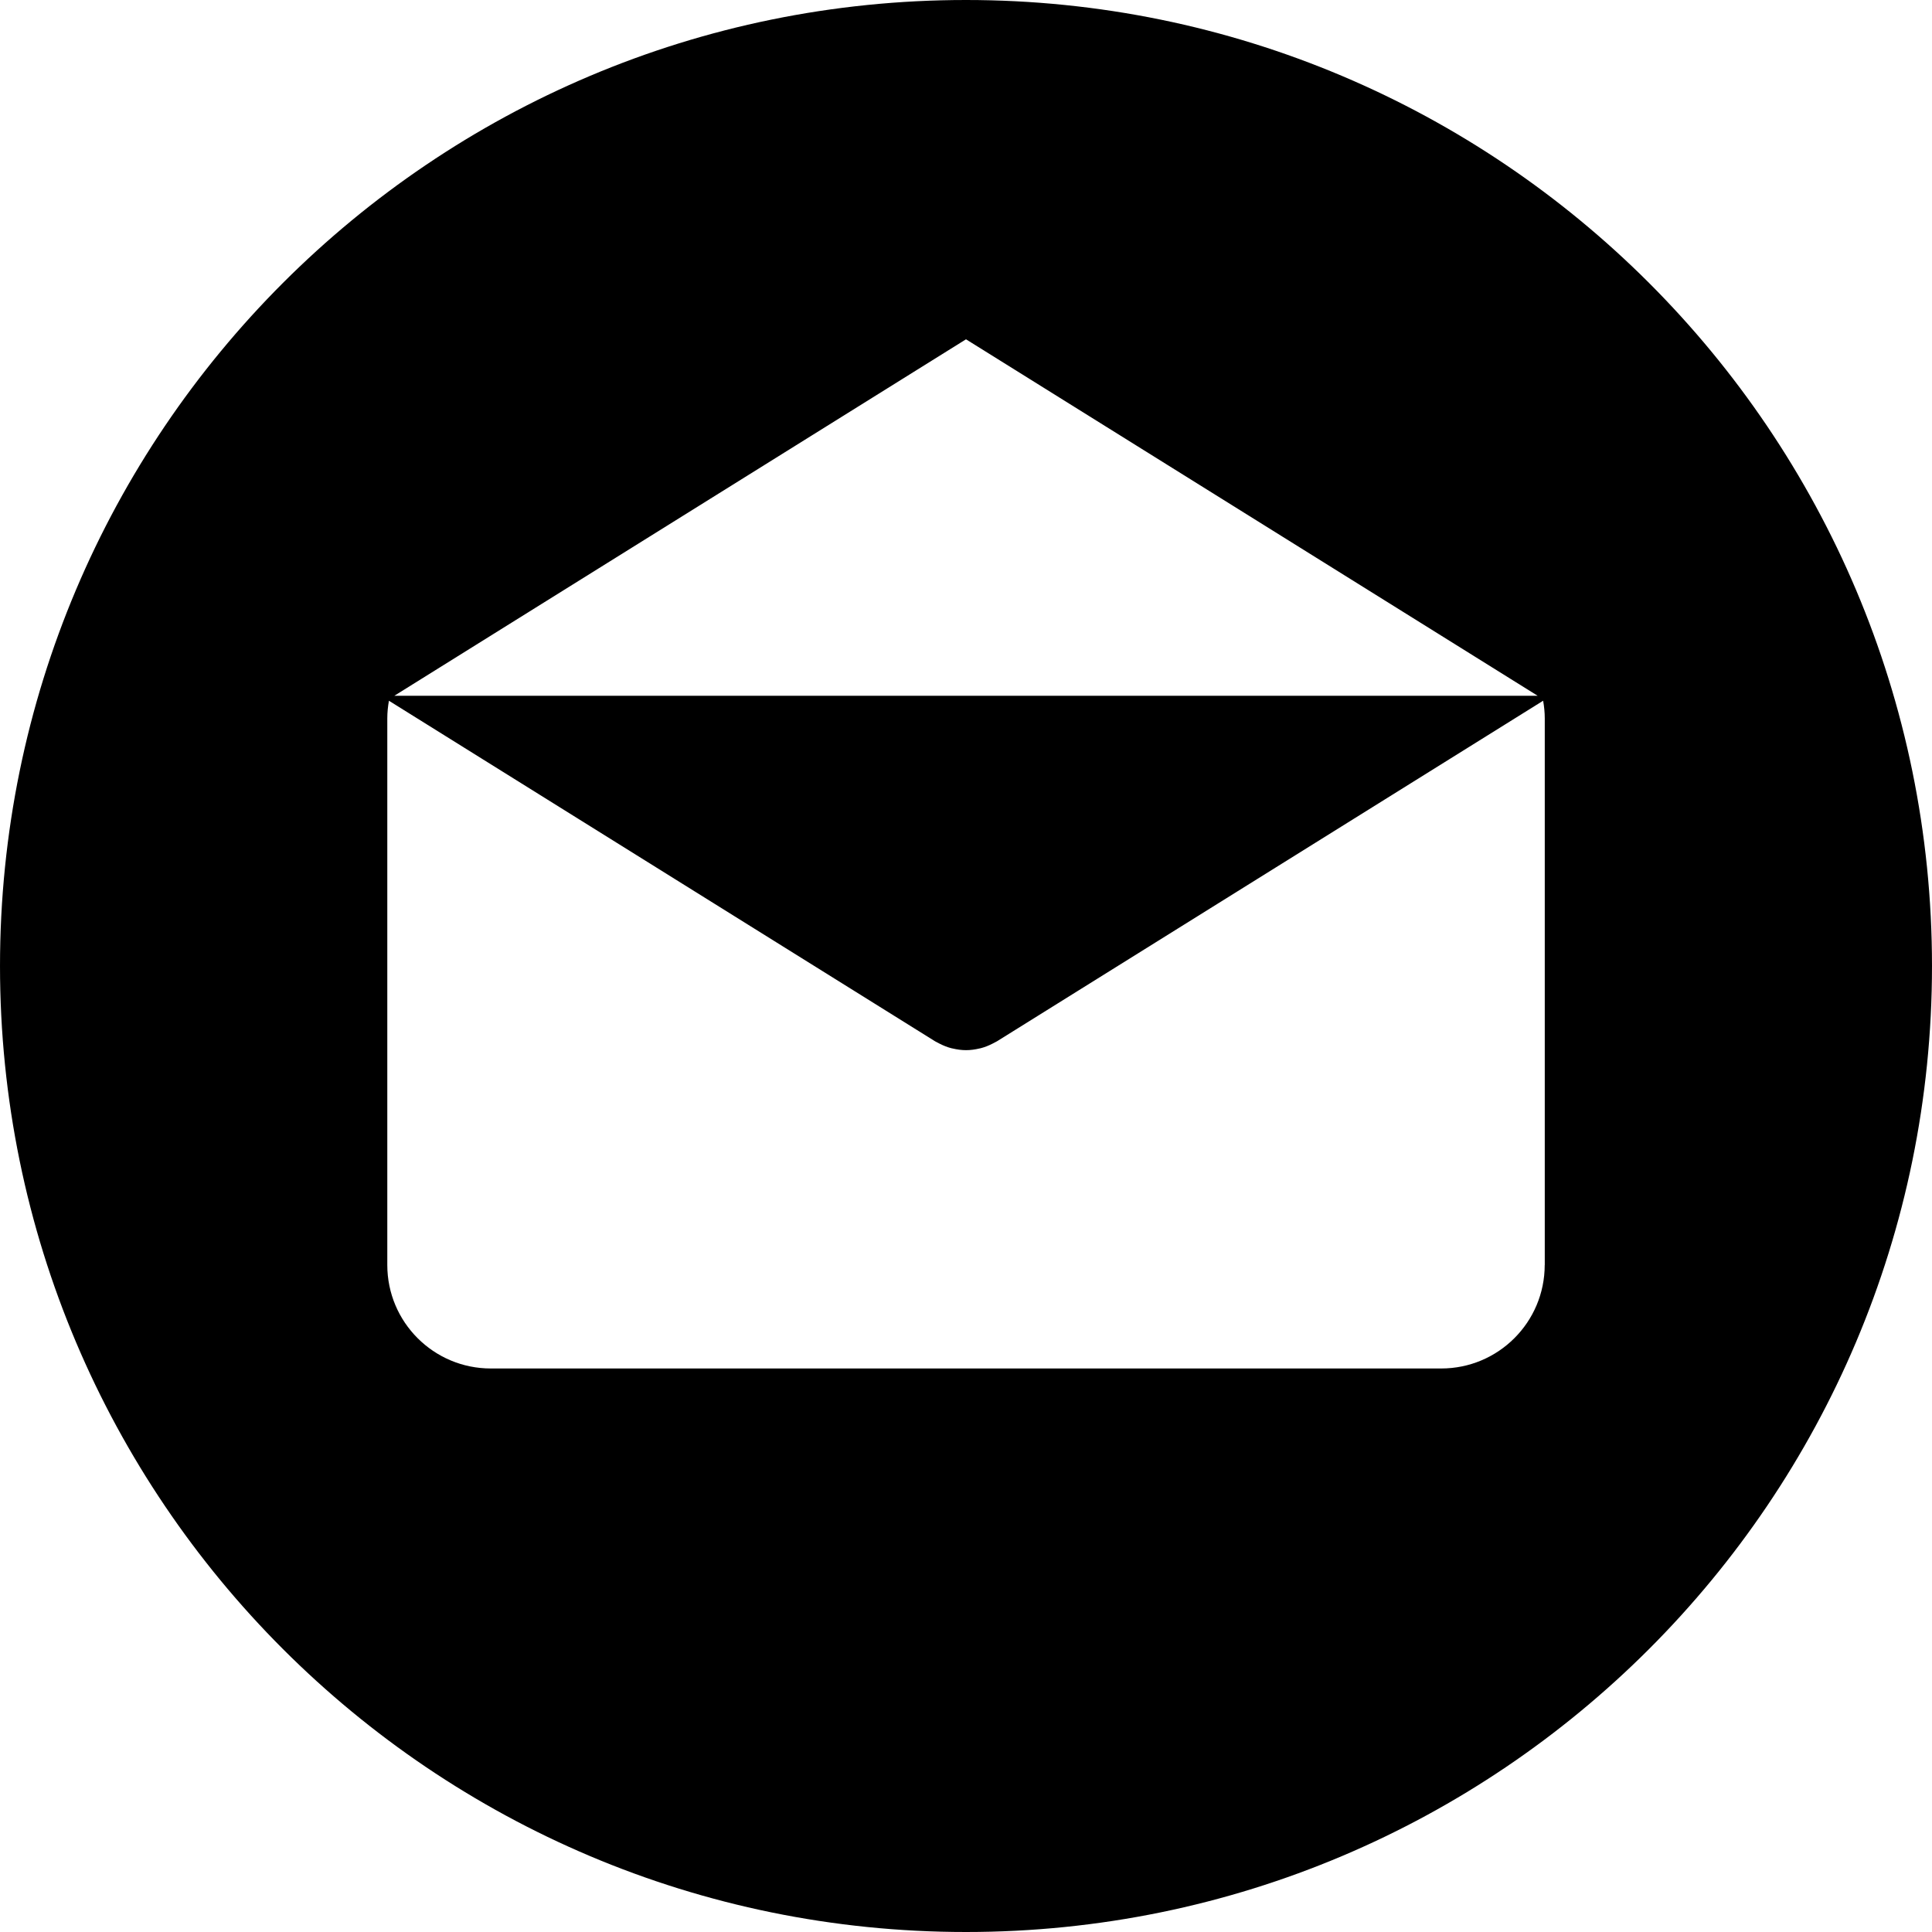
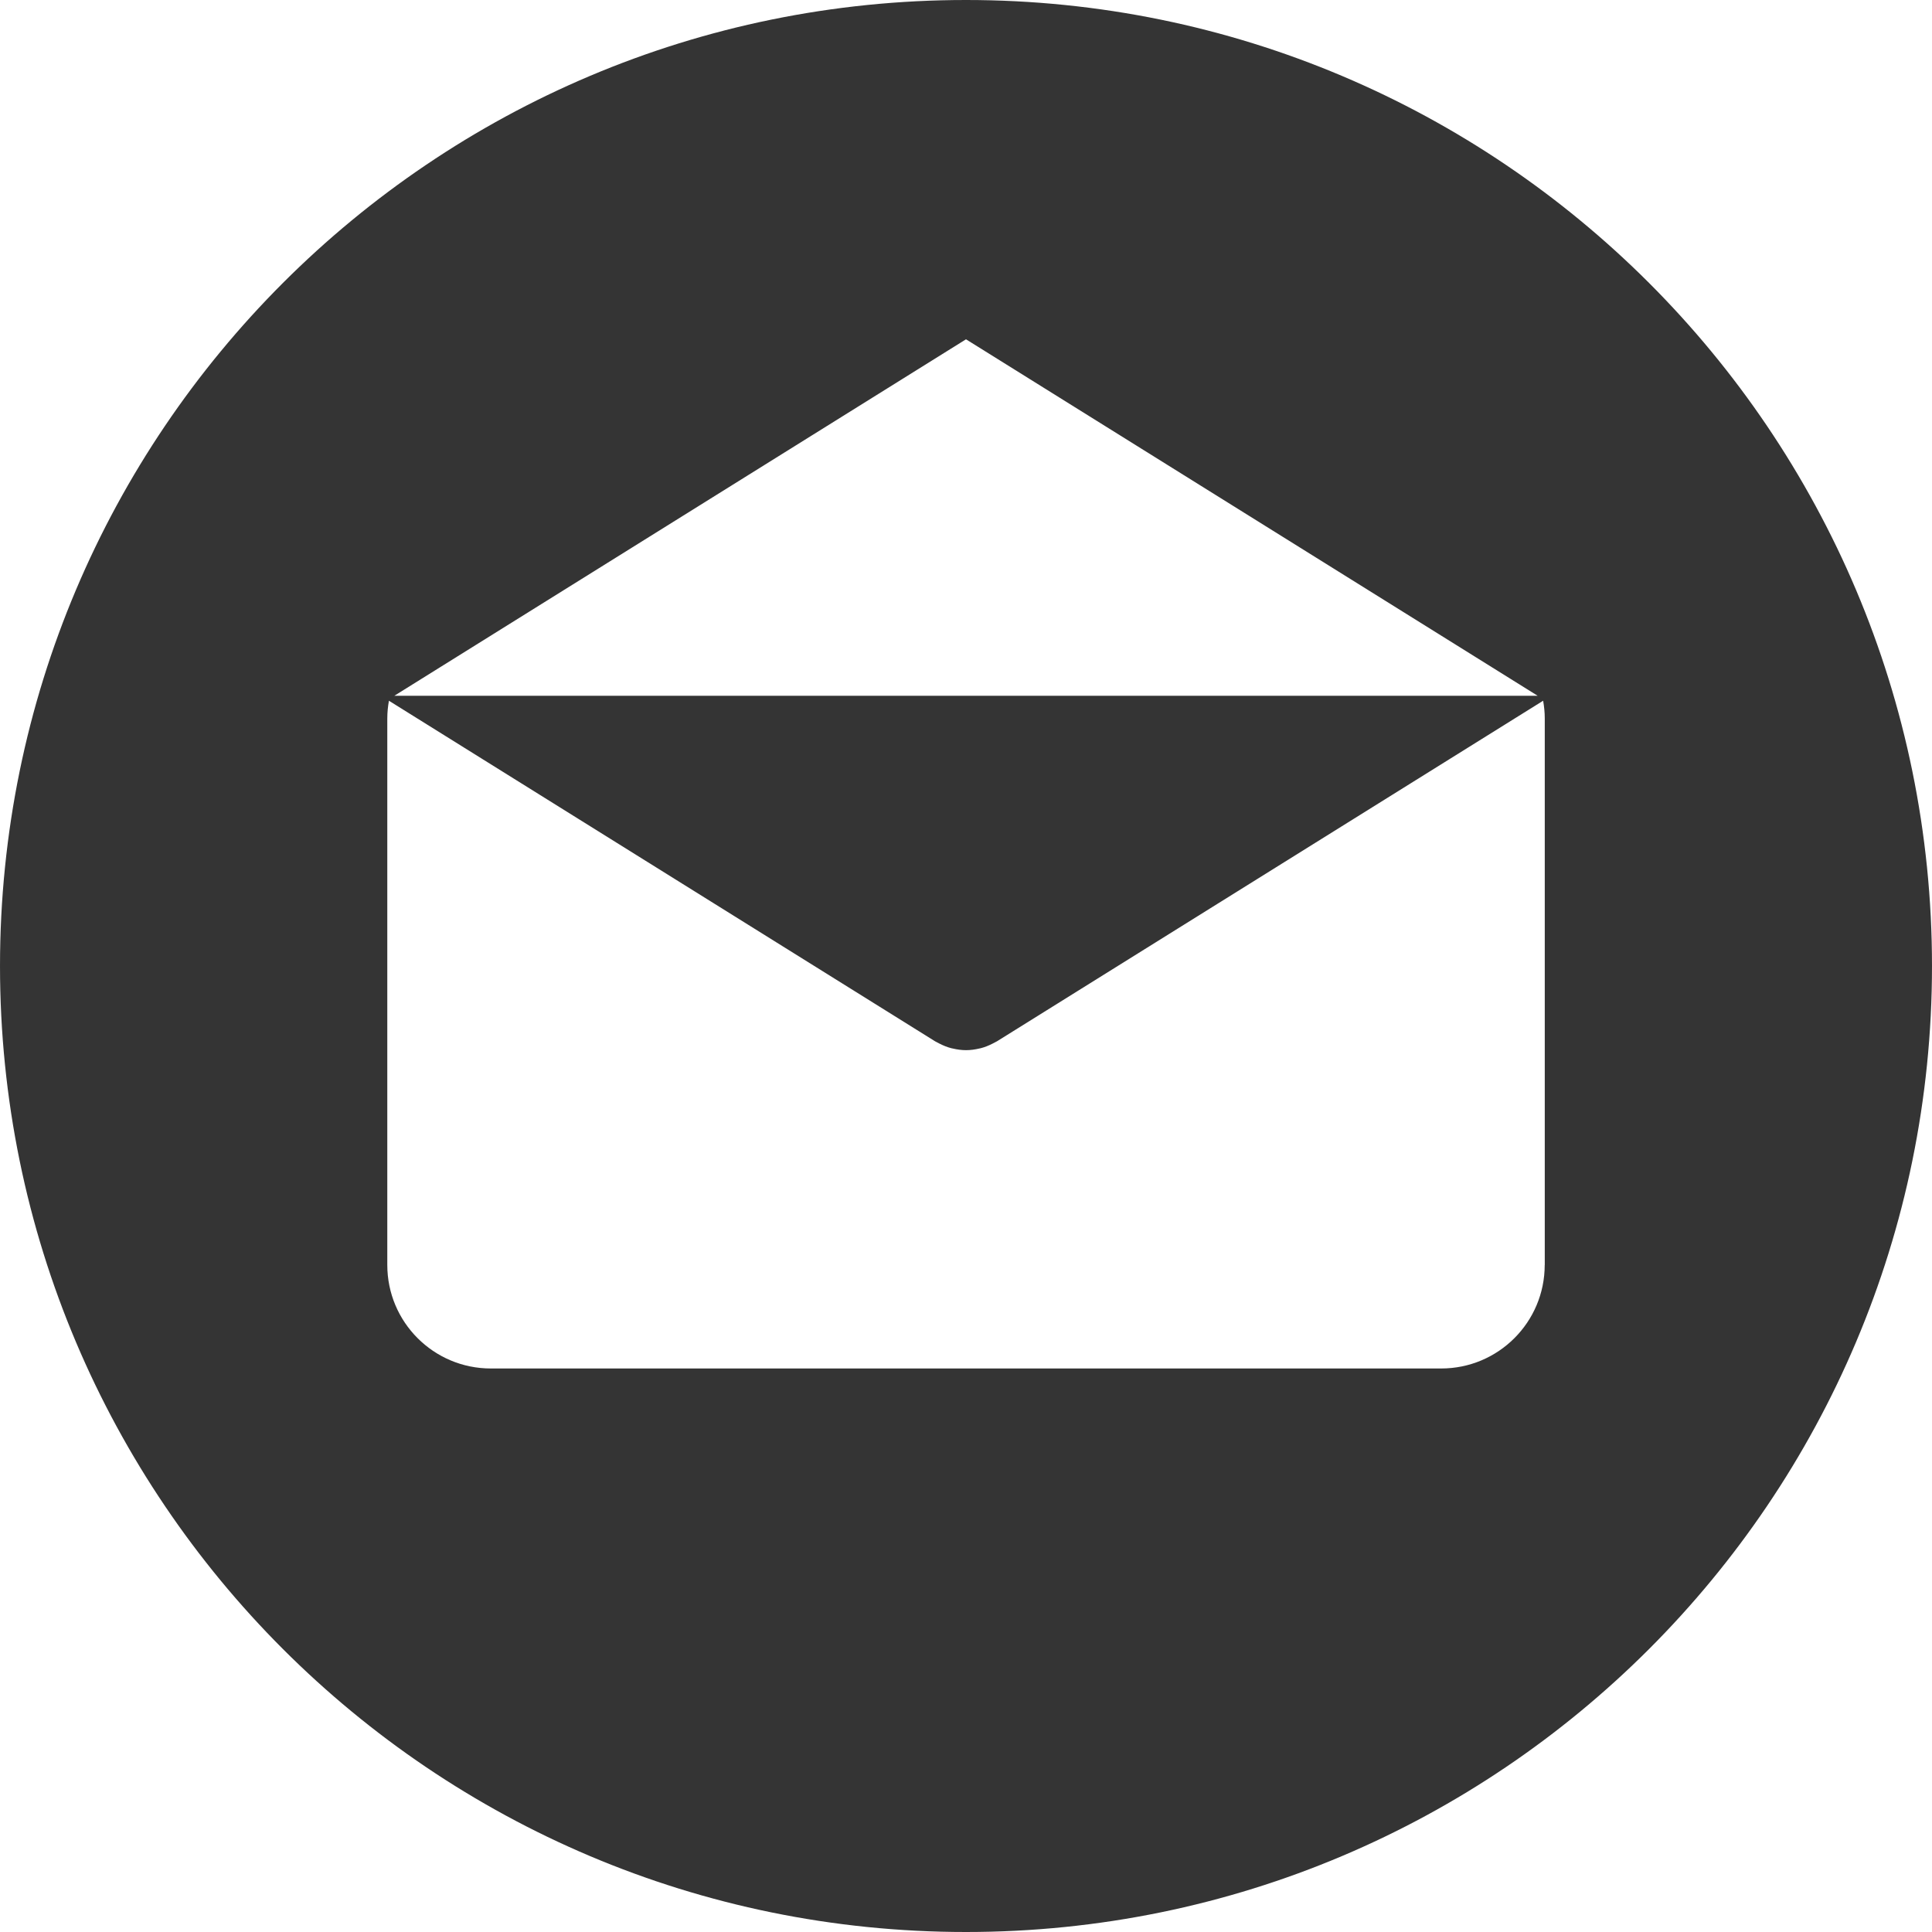
<svg xmlns="http://www.w3.org/2000/svg" version="1.1" id="Layer_1" x="0px" y="0px" viewBox="0 0 299.997 299.997" style="enable-background:new 0 0 299.997 299.997;" xml:space="preserve">
  <g>
    <g>
-       <path d="M149.996,0C67.157,0,0.001,67.158,0.001,149.997c0,82.837,67.156,150,149.995,150s150-67.163,150-150    C299.996,67.158,232.835,0,149.996,0z M149.999,52.686l88.763,55.35H61.236L149.999,52.686z M239.868,196.423h-0.009    c0,8.878-7.195,16.072-16.072,16.072H76.211c-8.878,0-16.072-7.195-16.072-16.072v-84.865c0-0.939,0.096-1.852,0.252-2.749    l84.808,52.883c0.104,0.065,0.215,0.109,0.322,0.169c0.112,0.062,0.226,0.122,0.34,0.179c0.599,0.309,1.216,0.558,1.847,0.721    c0.065,0.018,0.13,0.026,0.195,0.041c0.692,0.163,1.393,0.265,2.093,0.265h0.005c0.005,0,0.01,0,0.01,0    c0.7,0,1.401-0.099,2.093-0.265c0.065-0.016,0.13-0.023,0.195-0.041c0.63-0.163,1.245-0.412,1.847-0.721    c0.114-0.057,0.228-0.117,0.34-0.179c0.106-0.06,0.218-0.104,0.322-0.169l84.808-52.883c0.156,0.897,0.252,1.808,0.252,2.749    V196.423z" />
+       <path fill="#343434" d="M149.996,0C67.157,0,0.001,67.158,0.001,149.997c0,82.837,67.156,150,149.995,150s150-67.163,150-150    C299.996,67.158,232.835,0,149.996,0z M149.999,52.686l88.763,55.35H61.236L149.999,52.686z M239.868,196.423h-0.009    c0,8.878-7.195,16.072-16.072,16.072H76.211c-8.878,0-16.072-7.195-16.072-16.072v-84.865c0-0.939,0.096-1.852,0.252-2.749    l84.808,52.883c0.104,0.065,0.215,0.109,0.322,0.169c0.112,0.062,0.226,0.122,0.34,0.179c0.599,0.309,1.216,0.558,1.847,0.721    c0.065,0.018,0.13,0.026,0.195,0.041c0.692,0.163,1.393,0.265,2.093,0.265h0.005c0.005,0,0.01,0,0.01,0    c0.7,0,1.401-0.099,2.093-0.265c0.065-0.016,0.13-0.023,0.195-0.041c0.63-0.163,1.245-0.412,1.847-0.721    c0.114-0.057,0.228-0.117,0.34-0.179c0.106-0.06,0.218-0.104,0.322-0.169l84.808-52.883c0.156,0.897,0.252,1.808,0.252,2.749    V196.423z" />
    </g>
  </g>
</svg>
